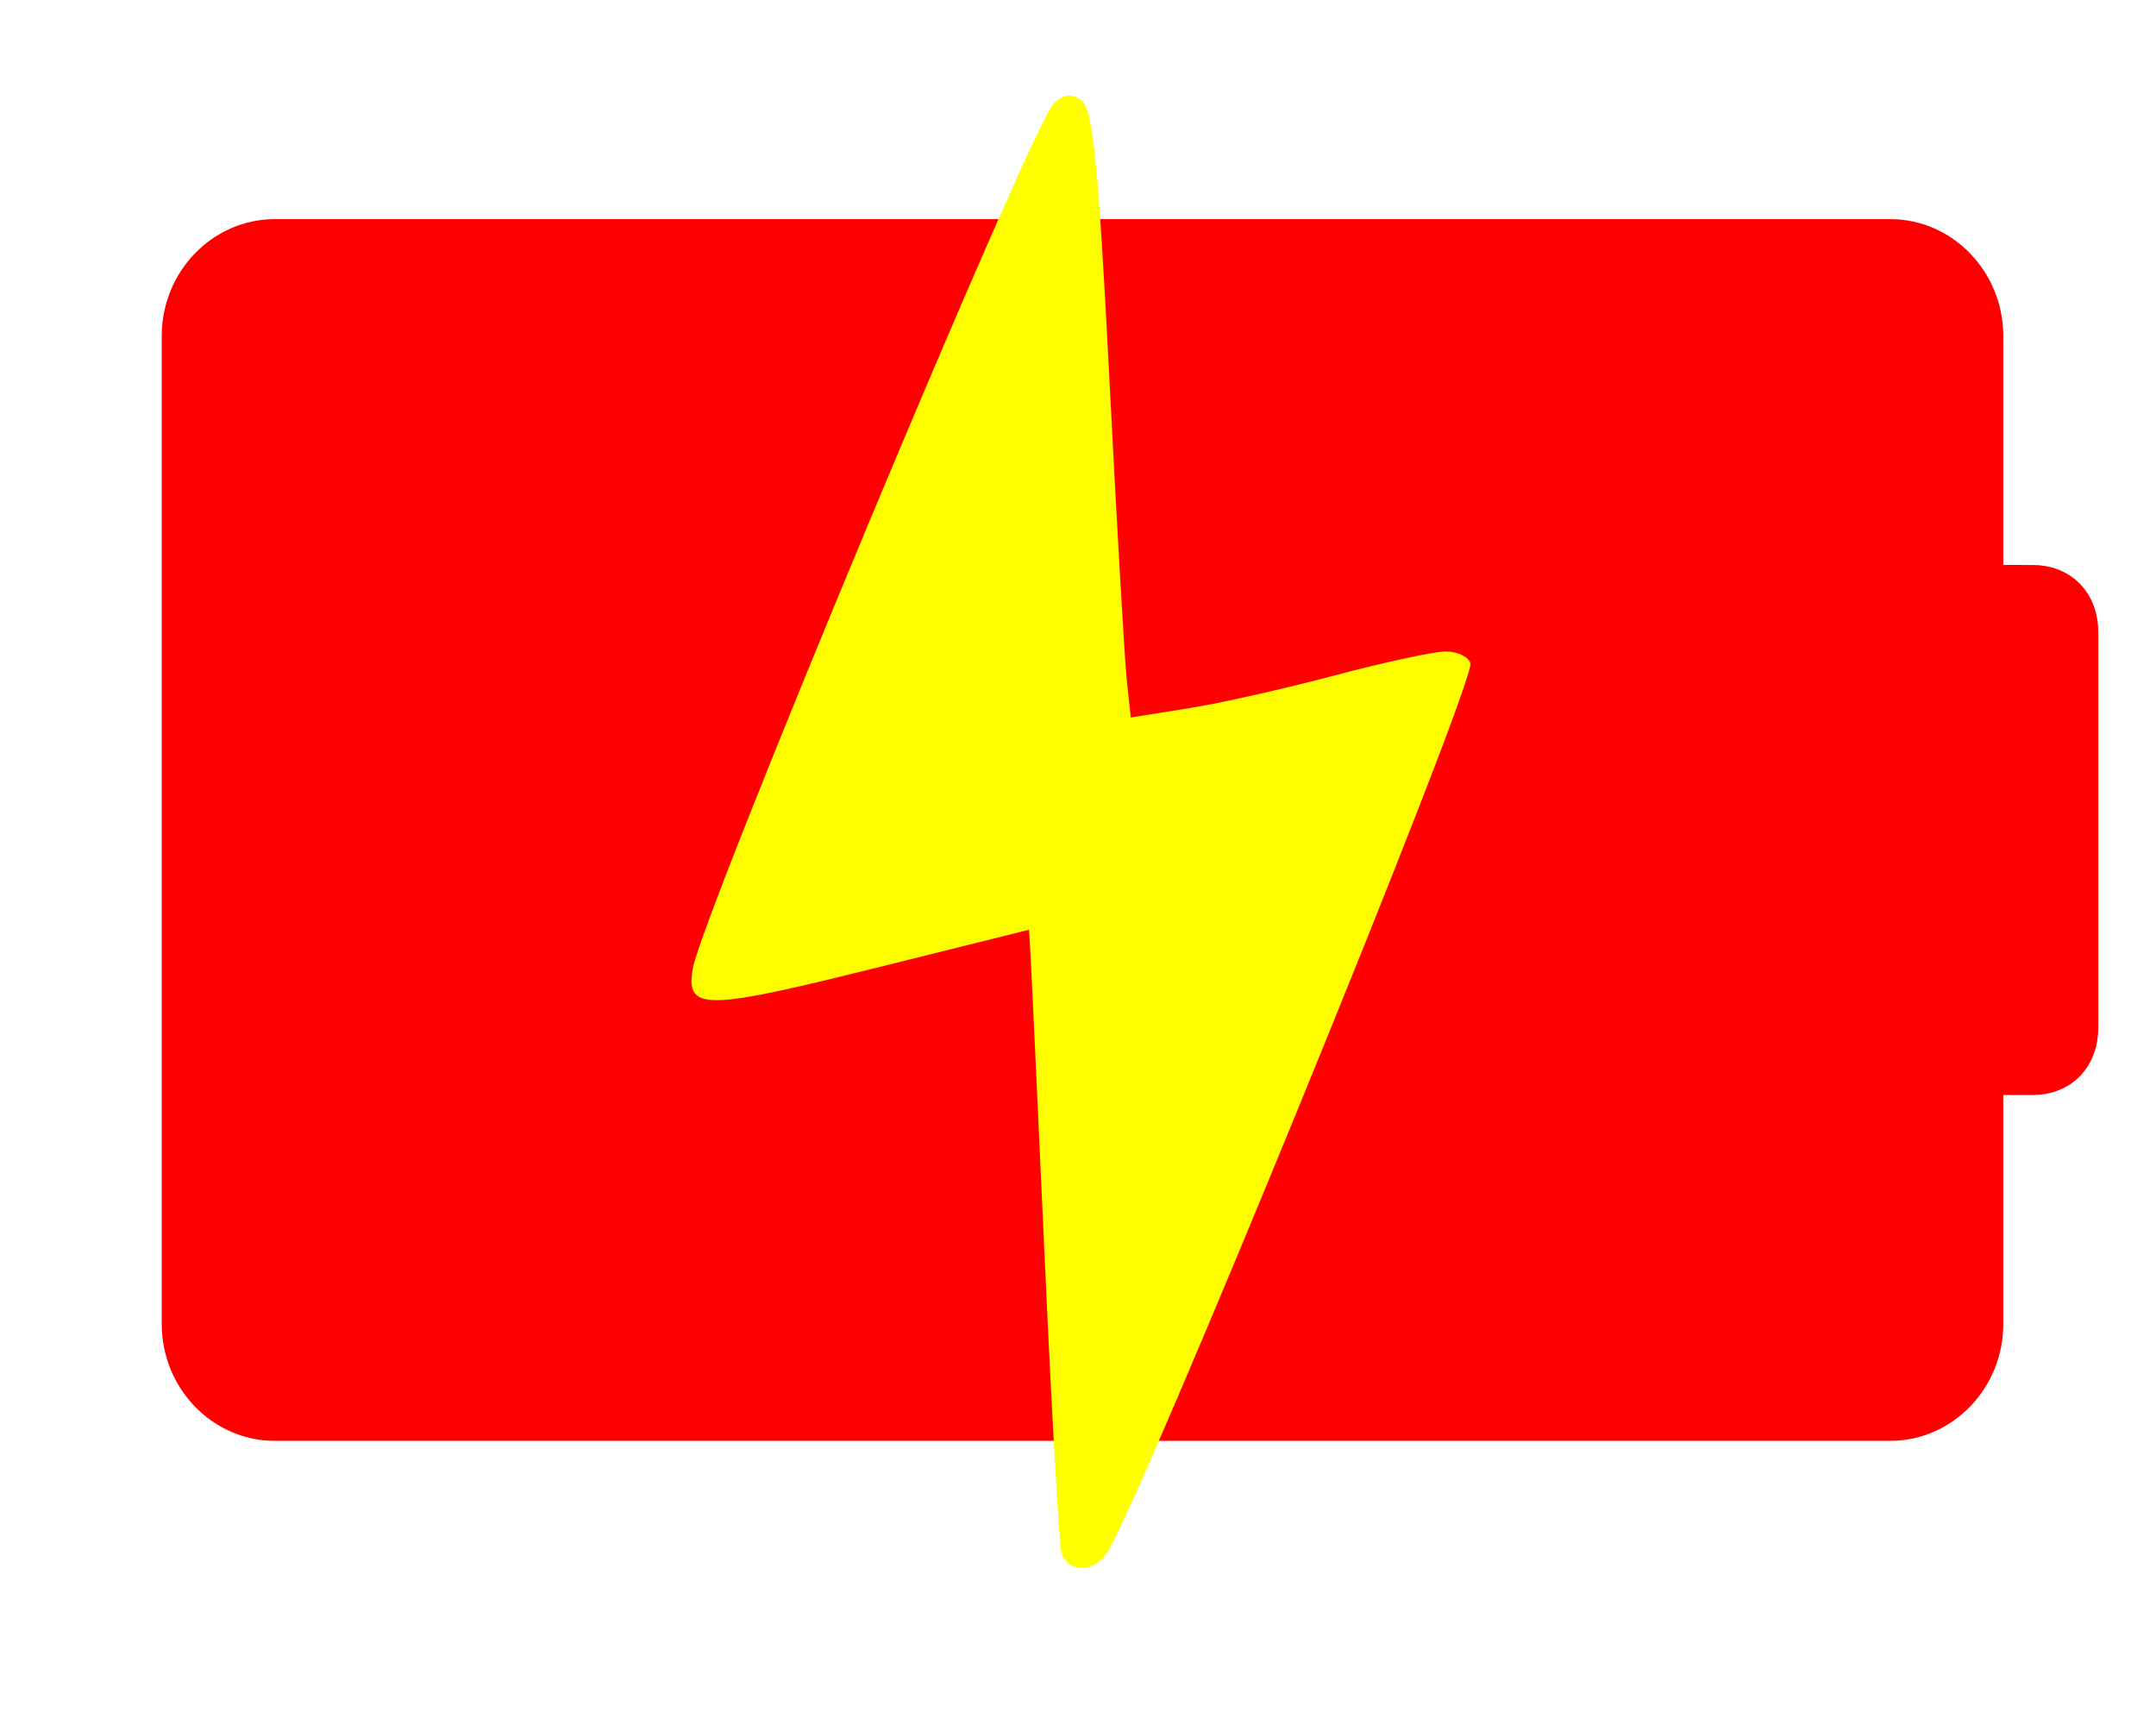
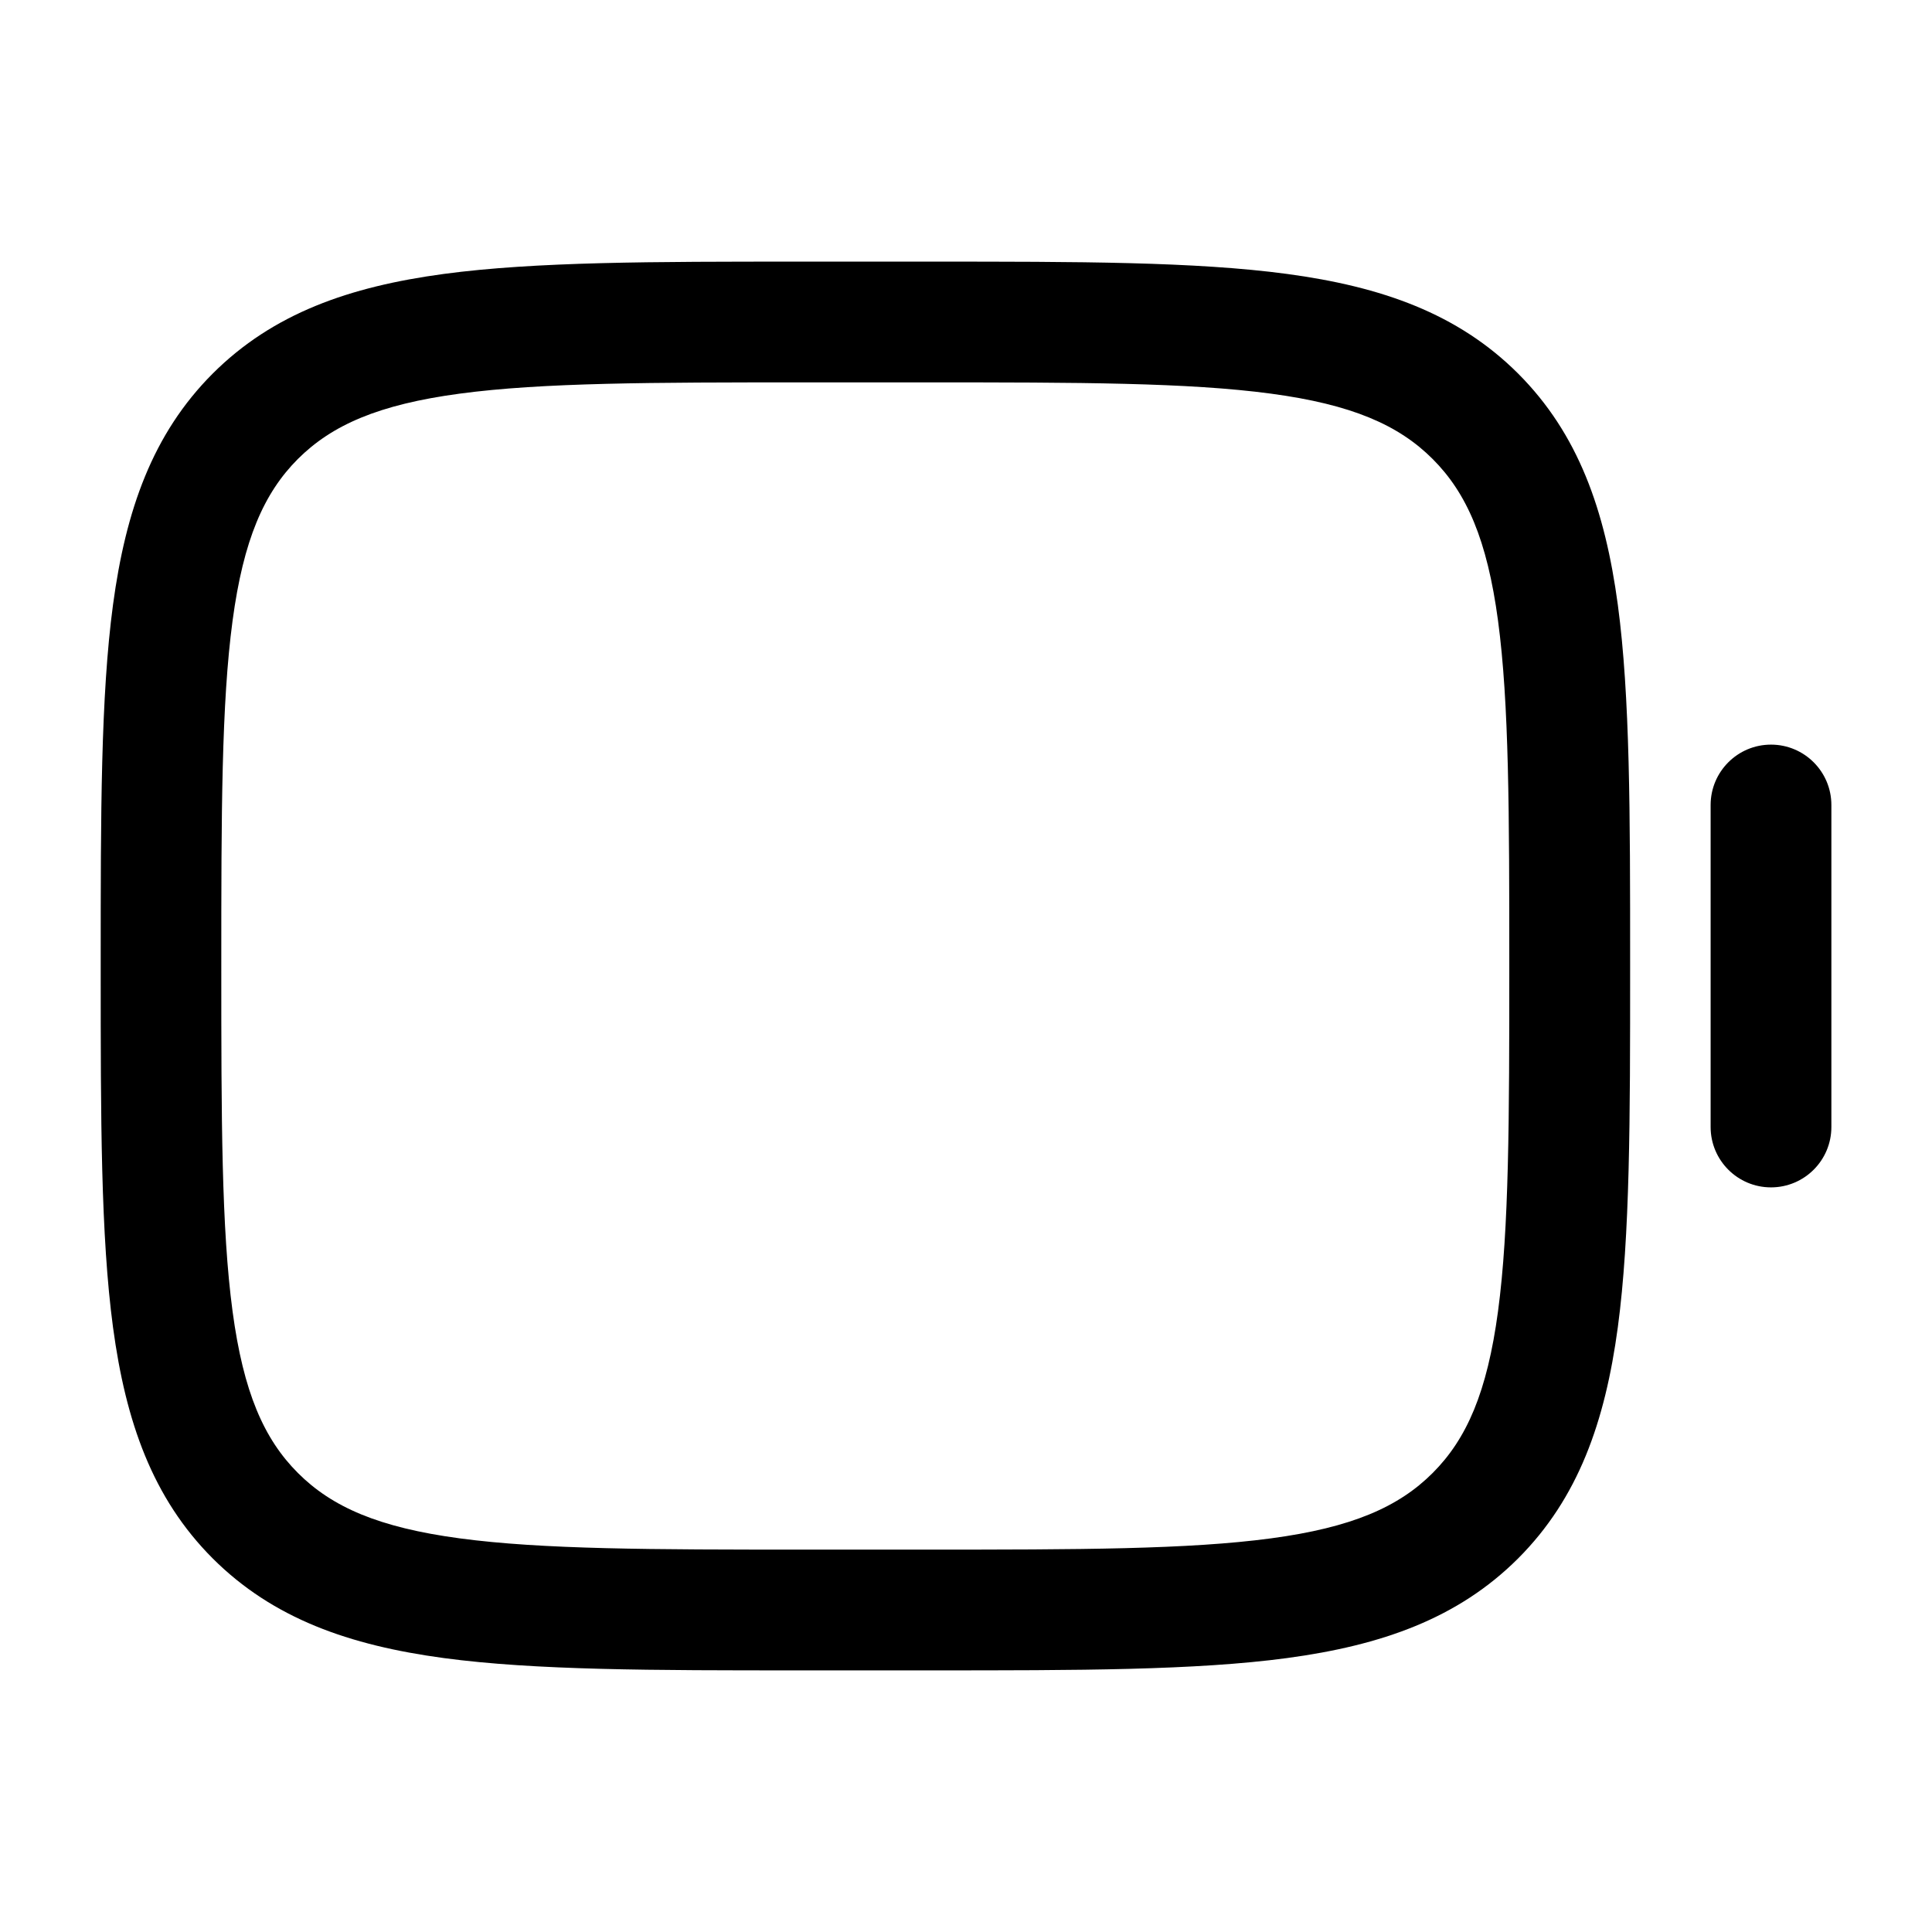
- <svg xmlns="http://www.w3.org/2000/svg" xml:space="preserve" width="80" height="64" viewBox="0 0 60 48">
-   <path d="M7.645 6.598c-1.455 0-2.644 1.238-2.644 2.75v27.495c0 1.512 1.19 2.75 2.644 2.75h44.96c1.455 0 2.645-1.238 2.645-2.75V9.348c0-1.512-1.19-2.75-2.644-2.75z" style="stroke:red;fill:red" />
-   <path d="M55.25 16.22v13.75h1.322c.793 0 1.322-.55 1.322-1.374V17.595c0-.825-.529-1.374-1.322-1.374z" style="stroke:red;fill:red" />
-   <path d="M19.266 27.491c.156.589 1.208.412 5.021-.537l4.35-1.082.049.83c.026.457.203 4.265.394 8.46.19 4.195.396 7.808.456 8.03.15.558.867.585 1.25.046.854-1.202 10.278-24.243 10.134-24.78-.048-.181-.356-.33-.684-.33s-1.719.3-3.093.666-3.213.78-4.087.918l-1.587.252-.113-1.055c-.06-.58-.28-4.38-.487-8.446-.299-5.865-.458-7.448-.77-7.668-.278-.198-.502-.176-.769.074-.609.57-9.804 22.607-10.053 24.093-.036.217-.047.393-.011.53" style="fill:#ff0;stroke:none;stroke-width:1.058;stroke-linecap:round;stroke-linejoin:round" />
+ <svg xmlns="http://www.w3.org/2000/svg" width="64" height="64" viewBox="0 0 24 24" version="1.1" id="svg3">
+   <defs id="defs3" />
+   <g fill="currentColor" id="g3">
+     <path fill-rule="evenodd" d="M9.944 3.25h1.612c1.838 0 3.294 0 4.433.153c1.172.158 2.121.49 2.87 1.238c.748.749 1.08 1.698 1.238 2.87c.153 1.14.153 2.595.153 4.433v.112c0 1.838 0 3.294-.153 4.433c-.158 1.172-.49 2.121-1.238 2.87c-.749.748-1.698 1.08-2.87 1.238c-1.14.153-2.595.153-4.433.153H9.945c-1.838 0-3.294 0-4.433-.153c-1.172-.158-2.121-.49-2.87-1.238c-.748-.749-1.08-1.698-1.238-2.87c-.153-1.14-.153-2.595-.153-4.433v-.112c0-1.838 0-3.294.153-4.433c.158-1.172.49-2.121 1.238-2.87c.749-.748 1.698-1.08 2.87-1.238c1.14-.153 2.595-.153 4.433-.153M5.71 4.89c-1.006.135-1.586.389-2.01.812c-.422.423-.676 1.003-.811 2.009c-.138 1.028-.14 2.382-.14 4.289s.002 3.262.14 4.29c.135 1.005.389 1.585.812 2.008s1.003.677 2.009.812c1.028.138 2.382.14 4.289.14h1.5c1.907 0 3.262-.002 4.29-.14c1.005-.135 1.585-.389 2.008-.812s.677-1.003.812-2.009c.138-1.028.14-2.382.14-4.289s-.002-3.261-.14-4.29c-.135-1.005-.389-1.585-.812-2.008s-1.003-.677-2.009-.812c-1.027-.138-2.382-.14-4.289-.14H10c-1.907 0-3.261.002-4.29.14" clip-rule="evenodd" id="path2" />
+     <path d="M22 14.75a.75.75 0 0 1-.75-.75v-4a.75.75 0 0 1 1.5 0v4a.75.75 0 0 1-.75.75" id="path3" />
+   </g>
</svg>
